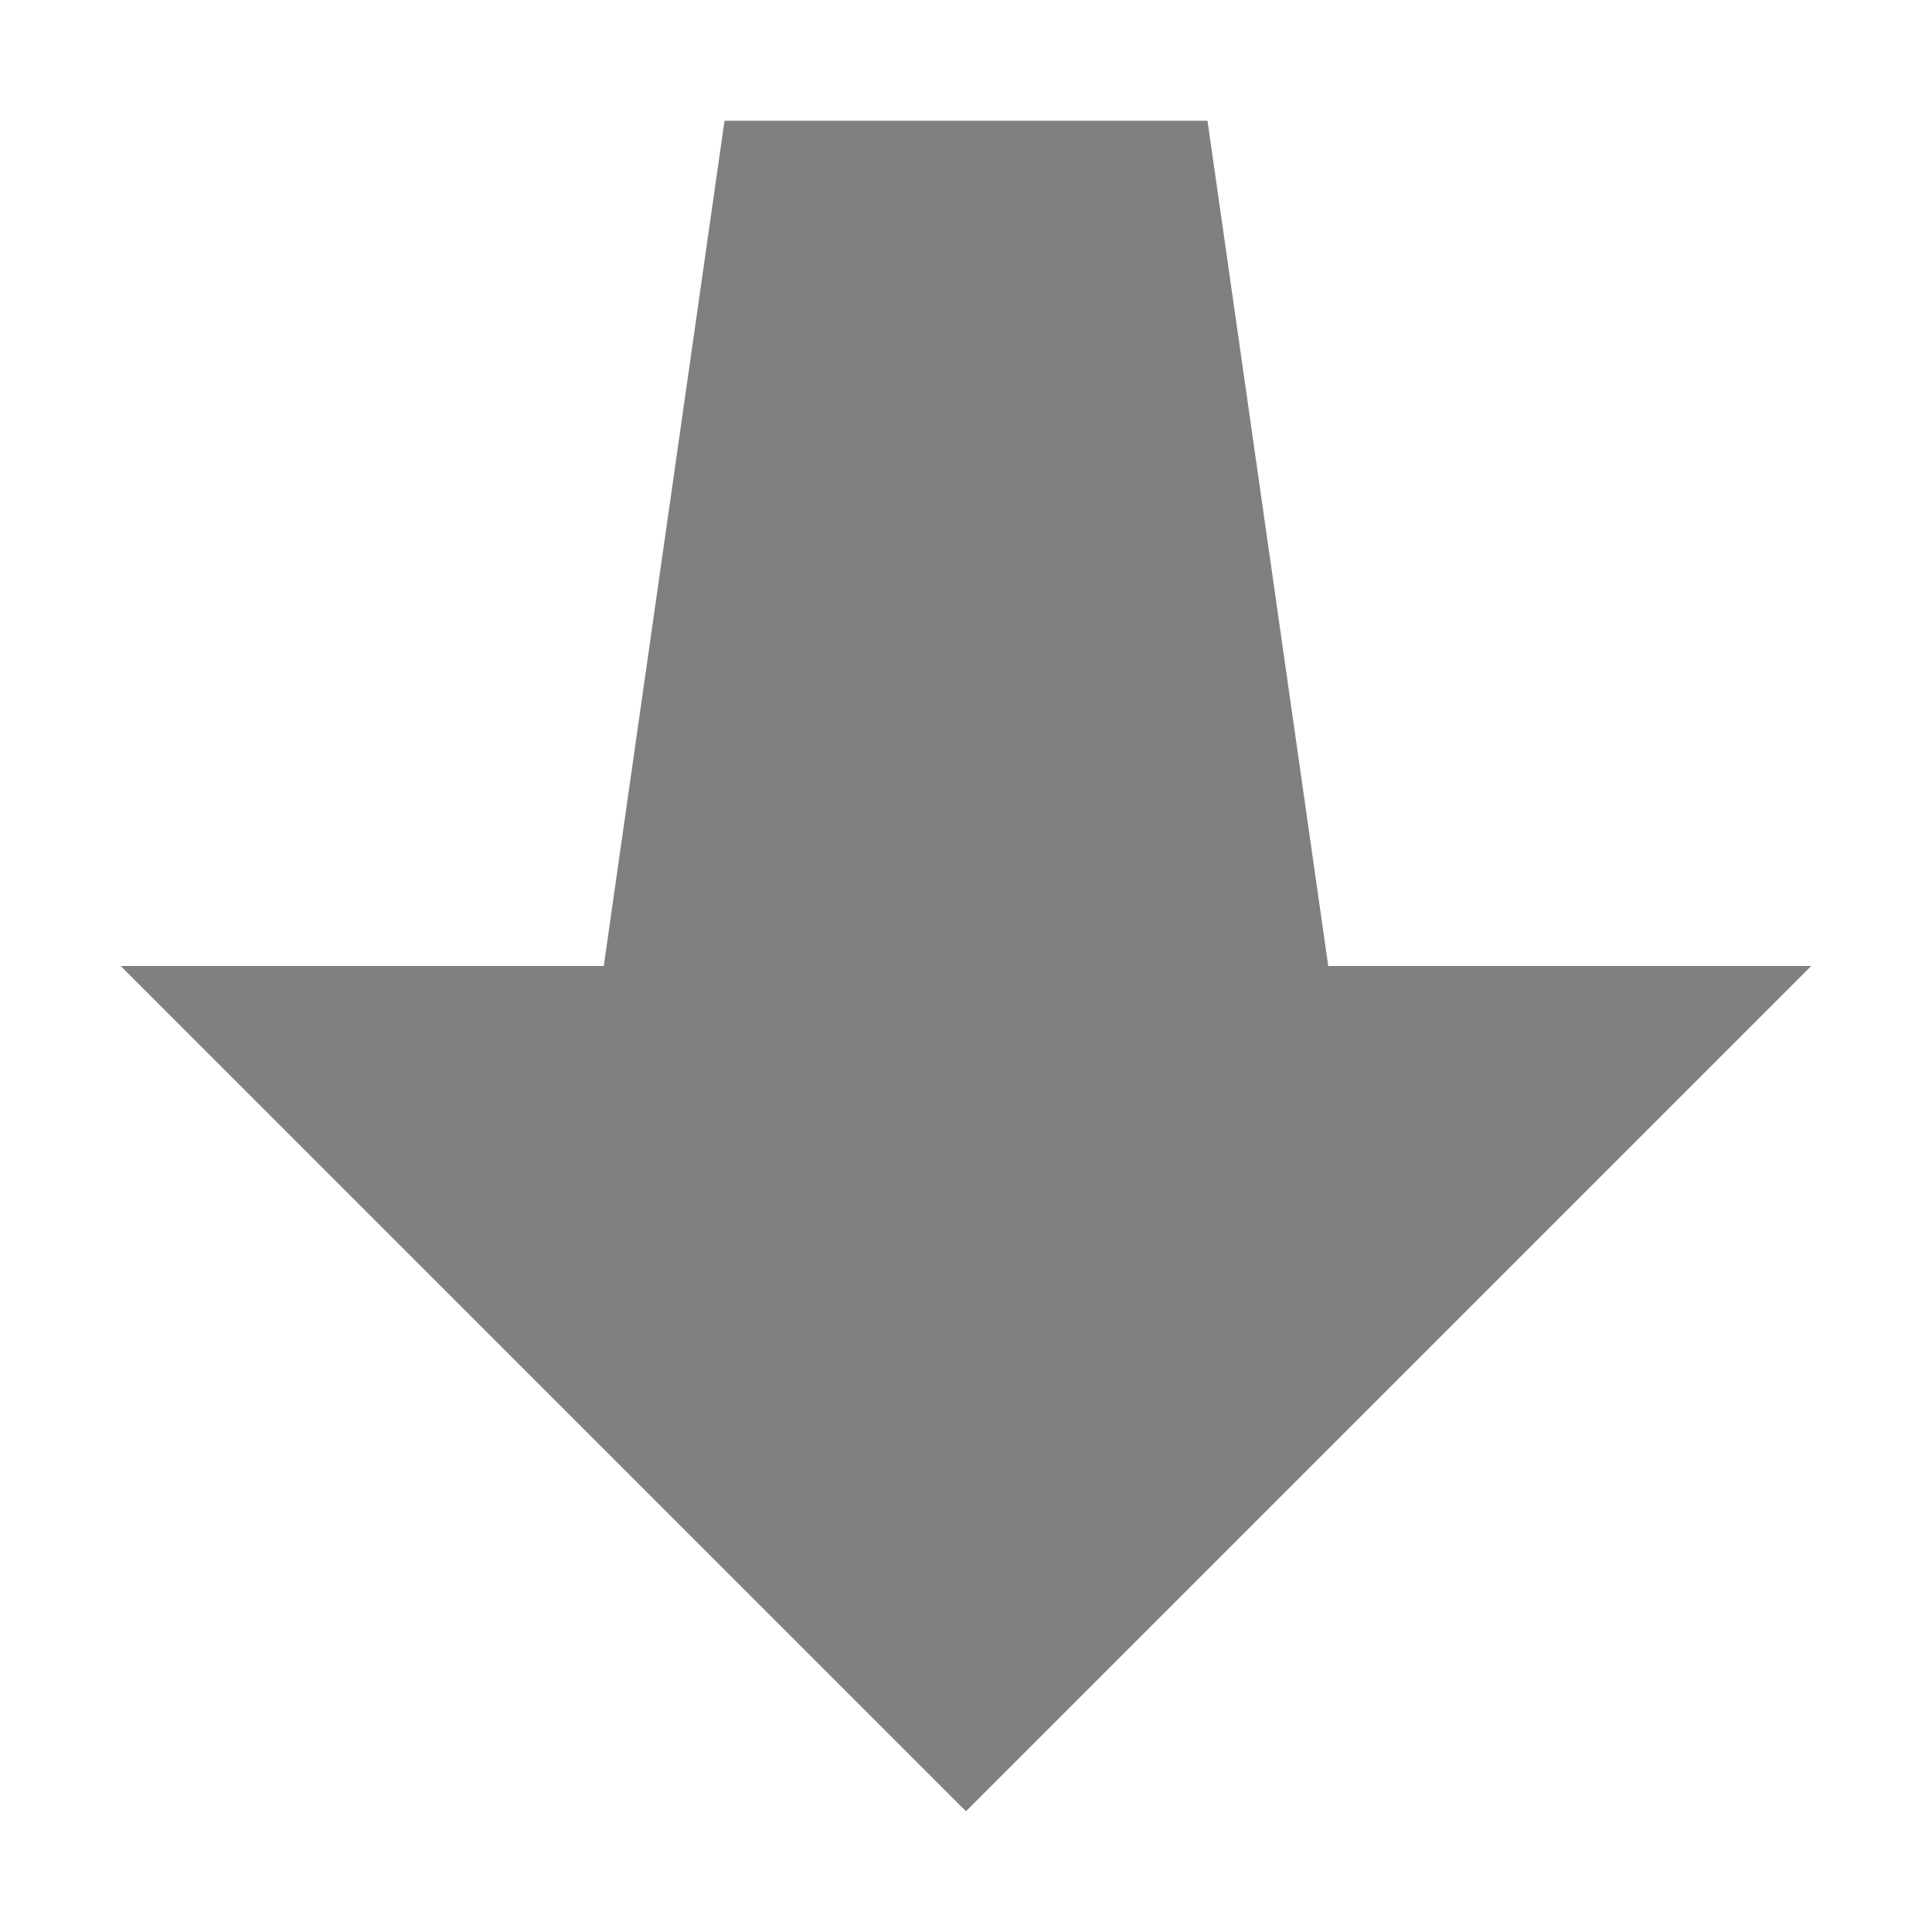
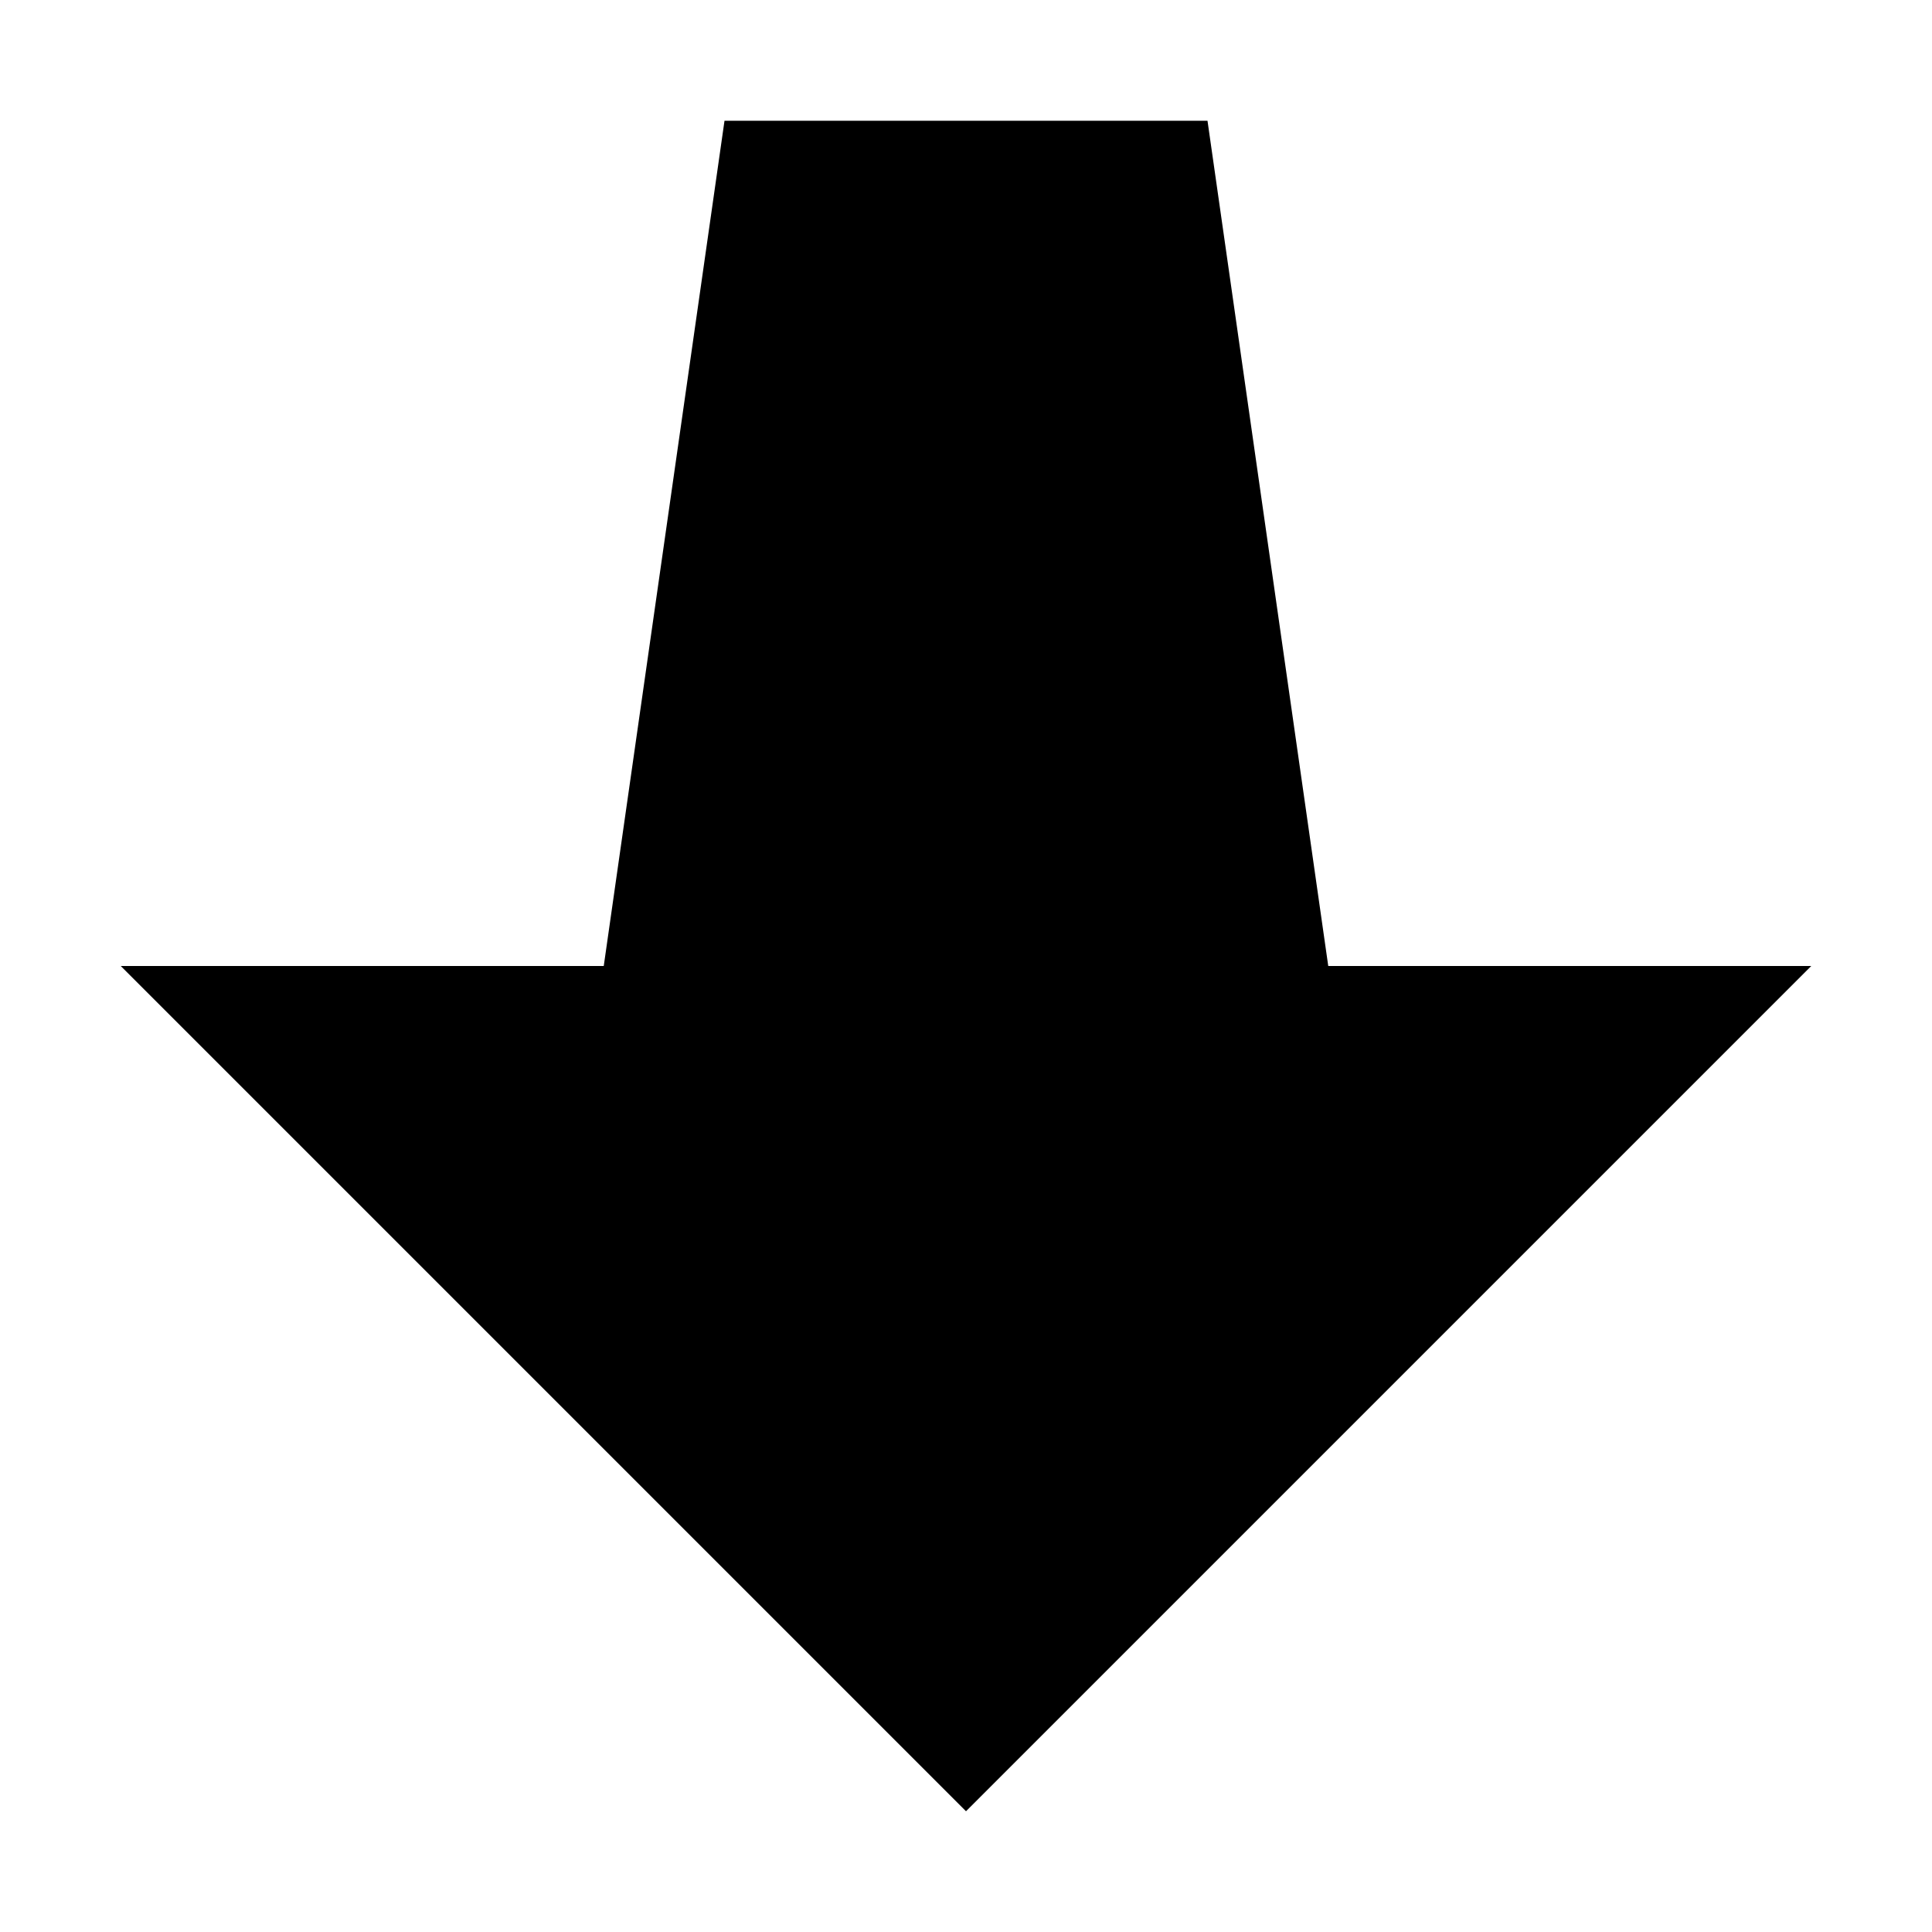
<svg xmlns="http://www.w3.org/2000/svg" width="16" height="16" id="svg3875" version="1.1">
  <defs id="defs3877" />
  <g id="layer1" transform="translate(0,-1036.362)">
-     <path style="fill:#808080;fill-opacity:1;stroke:none" d="m 6,1037.362 4,0 1,7 4,0 -7,7 -7,-7 4,0 z" id="path3086" />
+     <path style="fill:#000000;fill-opacity:1;stroke:none" d="m 6,1037.362 4,0 1,7 4,0 -7,7 -7,-7 4,0 z" id="path3086" />
  </g>
</svg>
